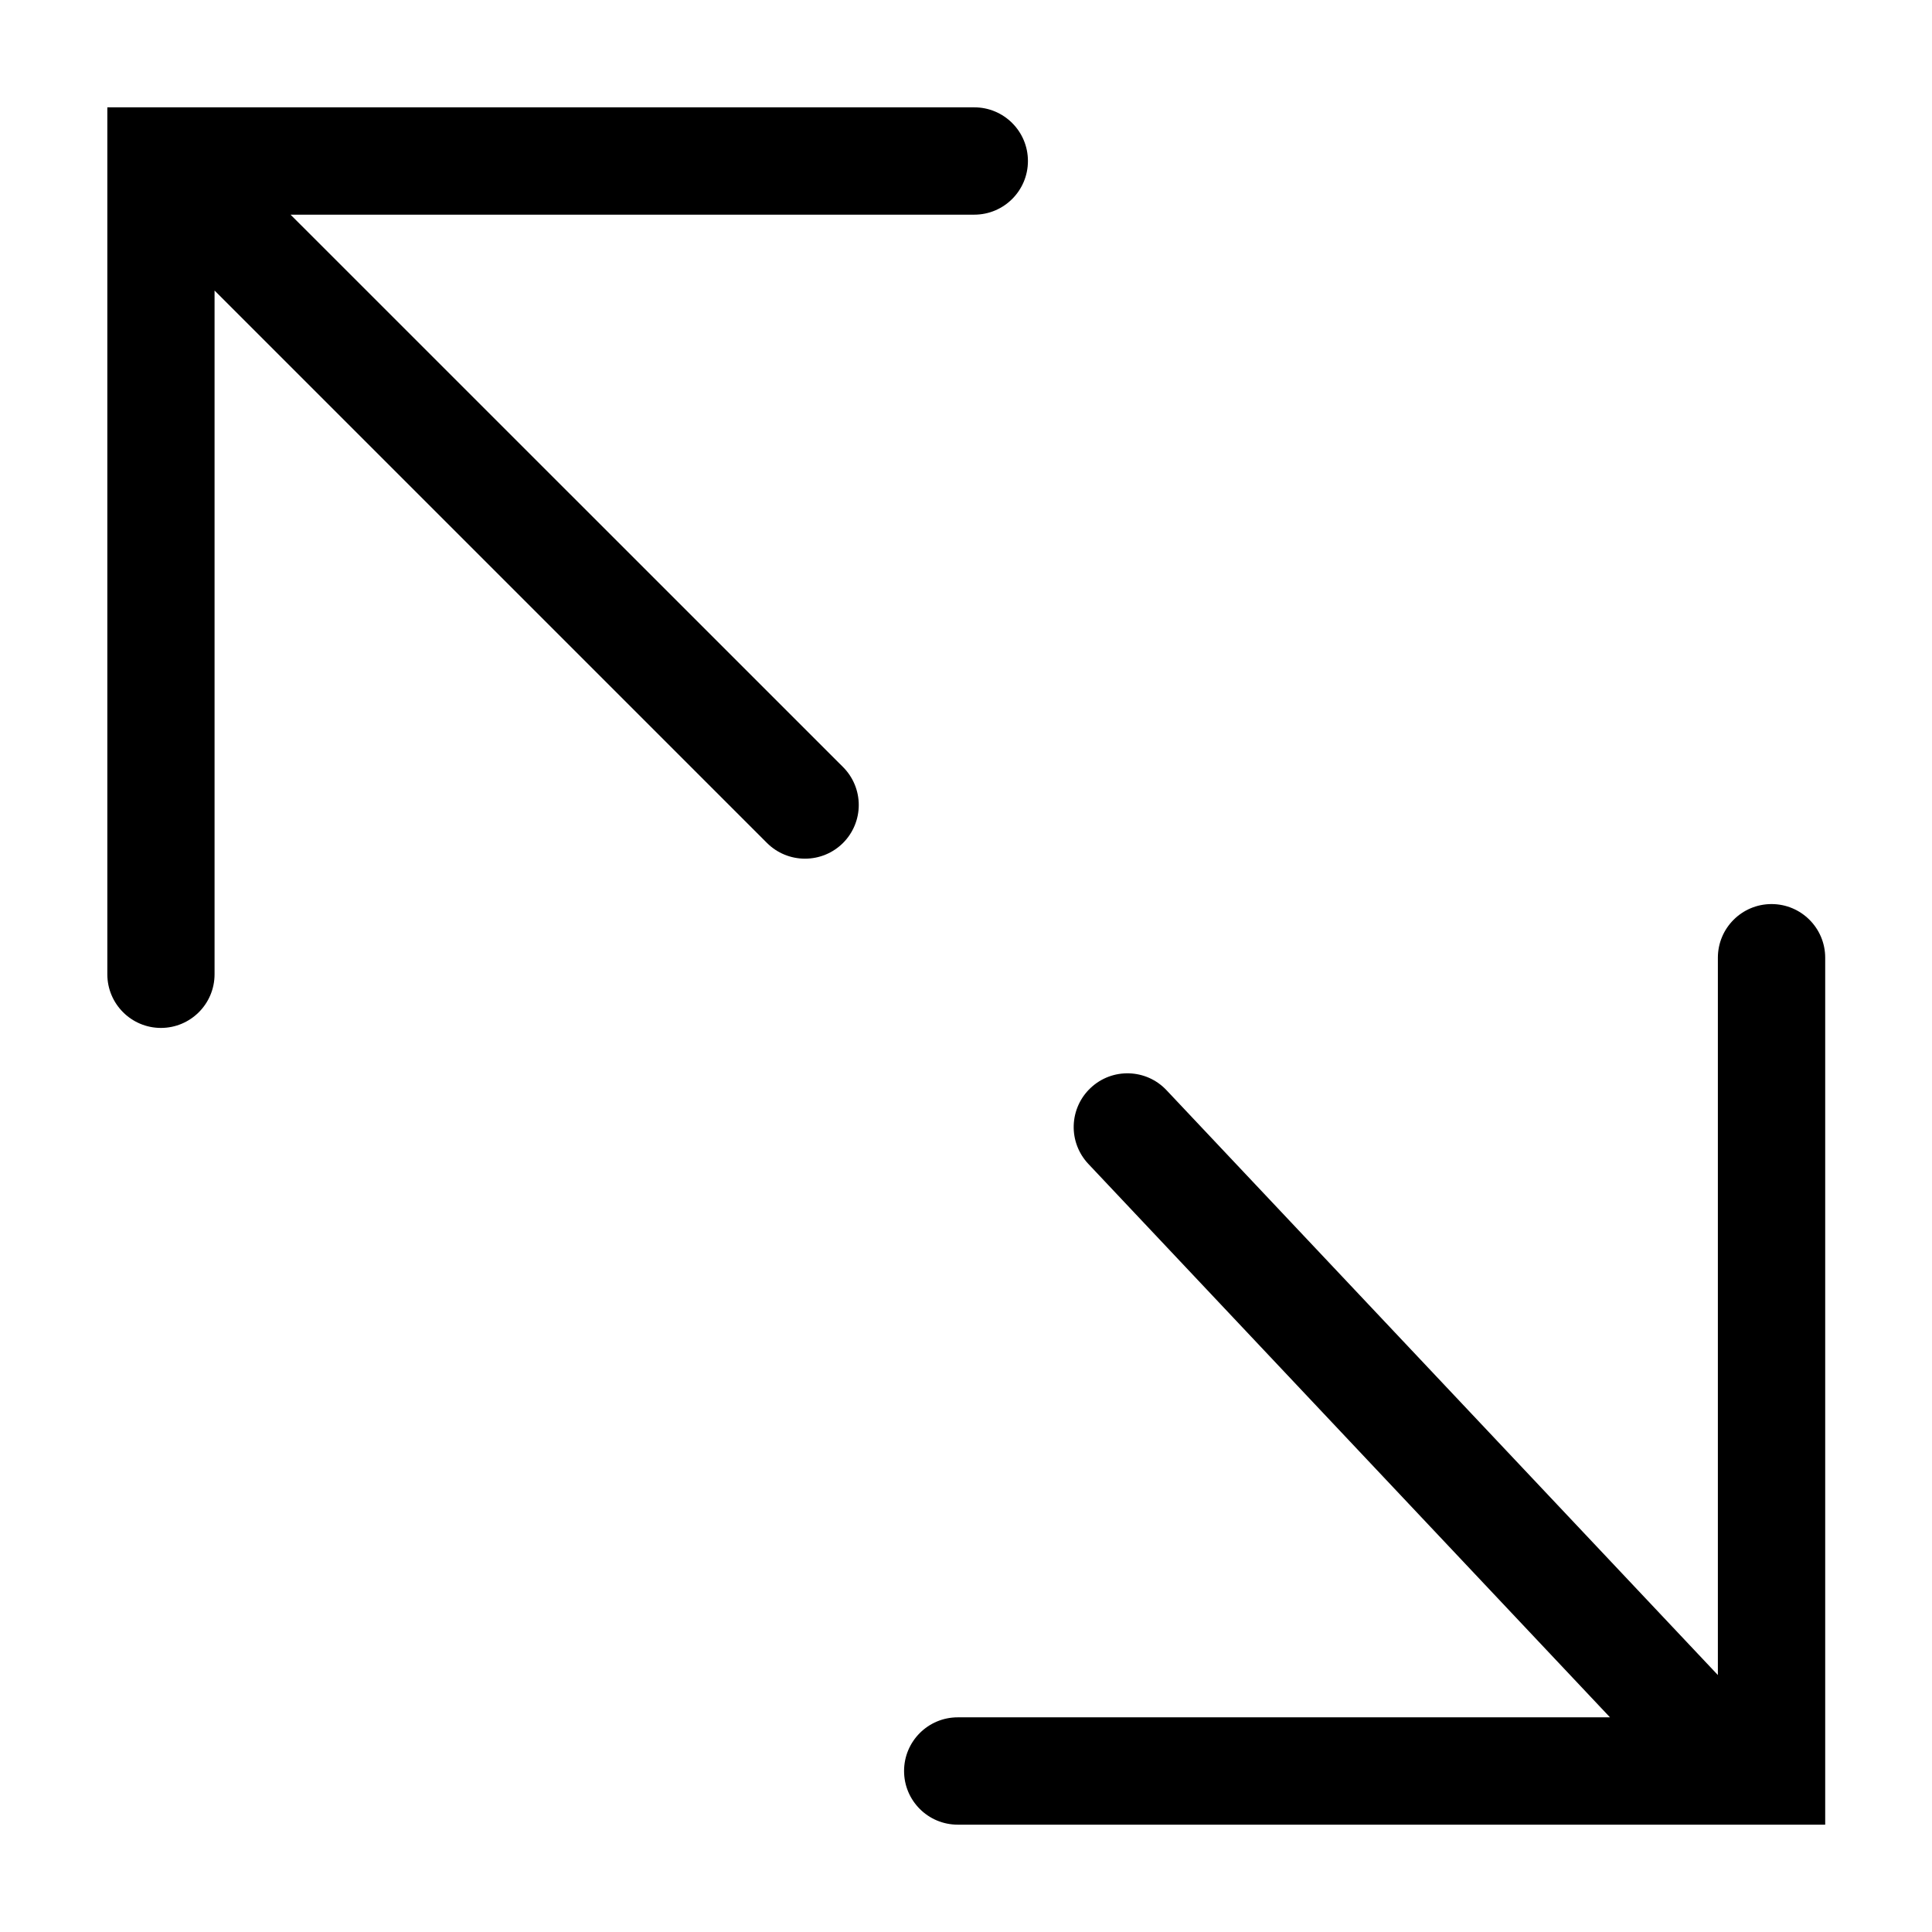
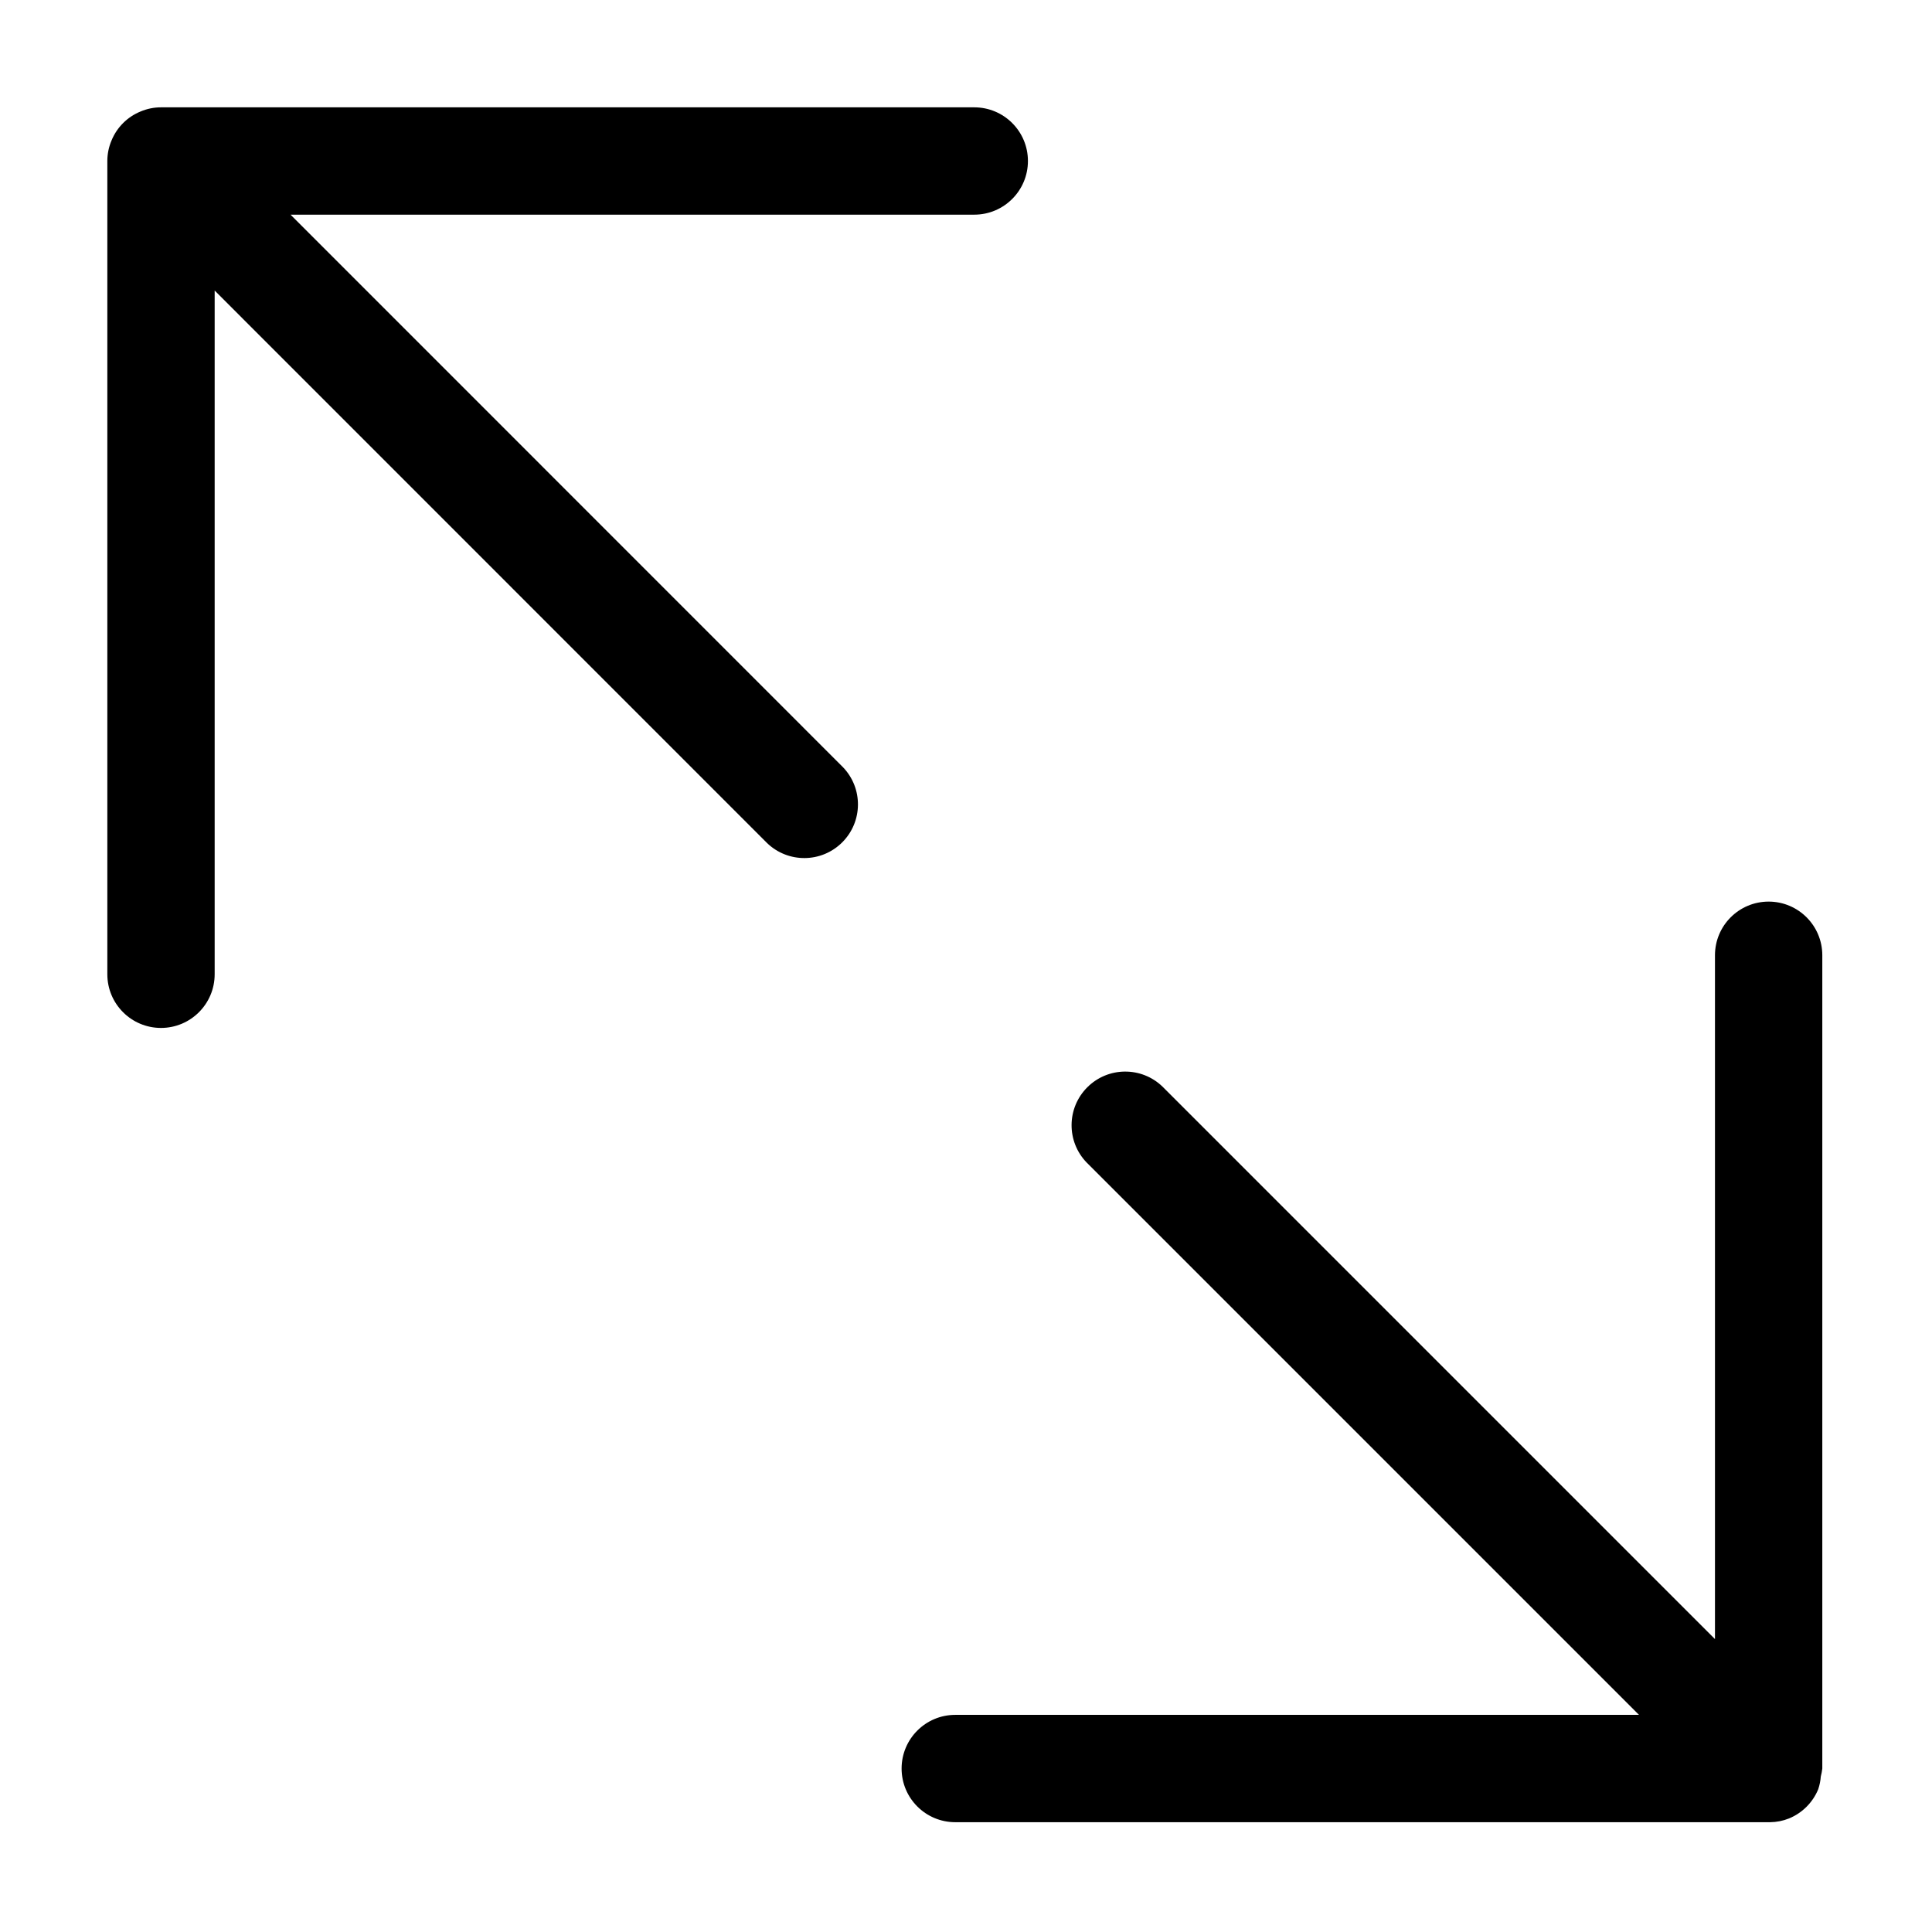
<svg xmlns="http://www.w3.org/2000/svg" viewBox="0 0 18 18">
-   <path fill="currentColor" d="M-5267.077-1111a.5.5,0,0,1-.5-.5.5.5,0,0,1,.5-.5H-5261l-4.86-5.156a.5.5,0,0,1,.021-.708.5.5,0,0,1,.707.021l5.137,5.449v-6.683a.5.5,0,0,1,.5-.5.5.5,0,0,1,.5.5V-1111Zm-7.923-7.922V-1127h8.077a.5.5,0,0,1,.5.5.5.5,0,0,1-.5.5h-6.37l5.147,5.146a.5.5,0,0,1,0,.708.5.5,0,0,1-.354.146.5.5,0,0,1-.354-.146l-5.147-5.147v6.37a.5.5,0,0,1-.5.5A.5.5,0,0,1-5275-1118.922Z" transform="translate(5276 1128)" />
+   <path fill="currentColor" d="M160.853,52.147a.5.5,0,0,1-.707.707L155,47.707v6.37a.5.5,0,0,1-1,0V46.5a.487.487,0,0,1,.039-.191.493.493,0,0,1,.27-.27A.487.487,0,0,1,154.5,46h7.577a.5.5,0,0,1,0,1h-6.37Zm9.125,9.33V53.9a.5.5,0,1,0-1,0v6.371l-5.147-5.147a.5.5,0,0,0-.707.707l5.146,5.146H161.9a.5.5,0,0,0,0,1h7.578l.014,0a.484.484,0,0,0,.176-.035.5.5,0,0,0,.272-.272.485.485,0,0,0,.024-.119A.559.559,0,0,0,169.978,61.477Z" transform="translate(-153 -45)" />
</svg>
